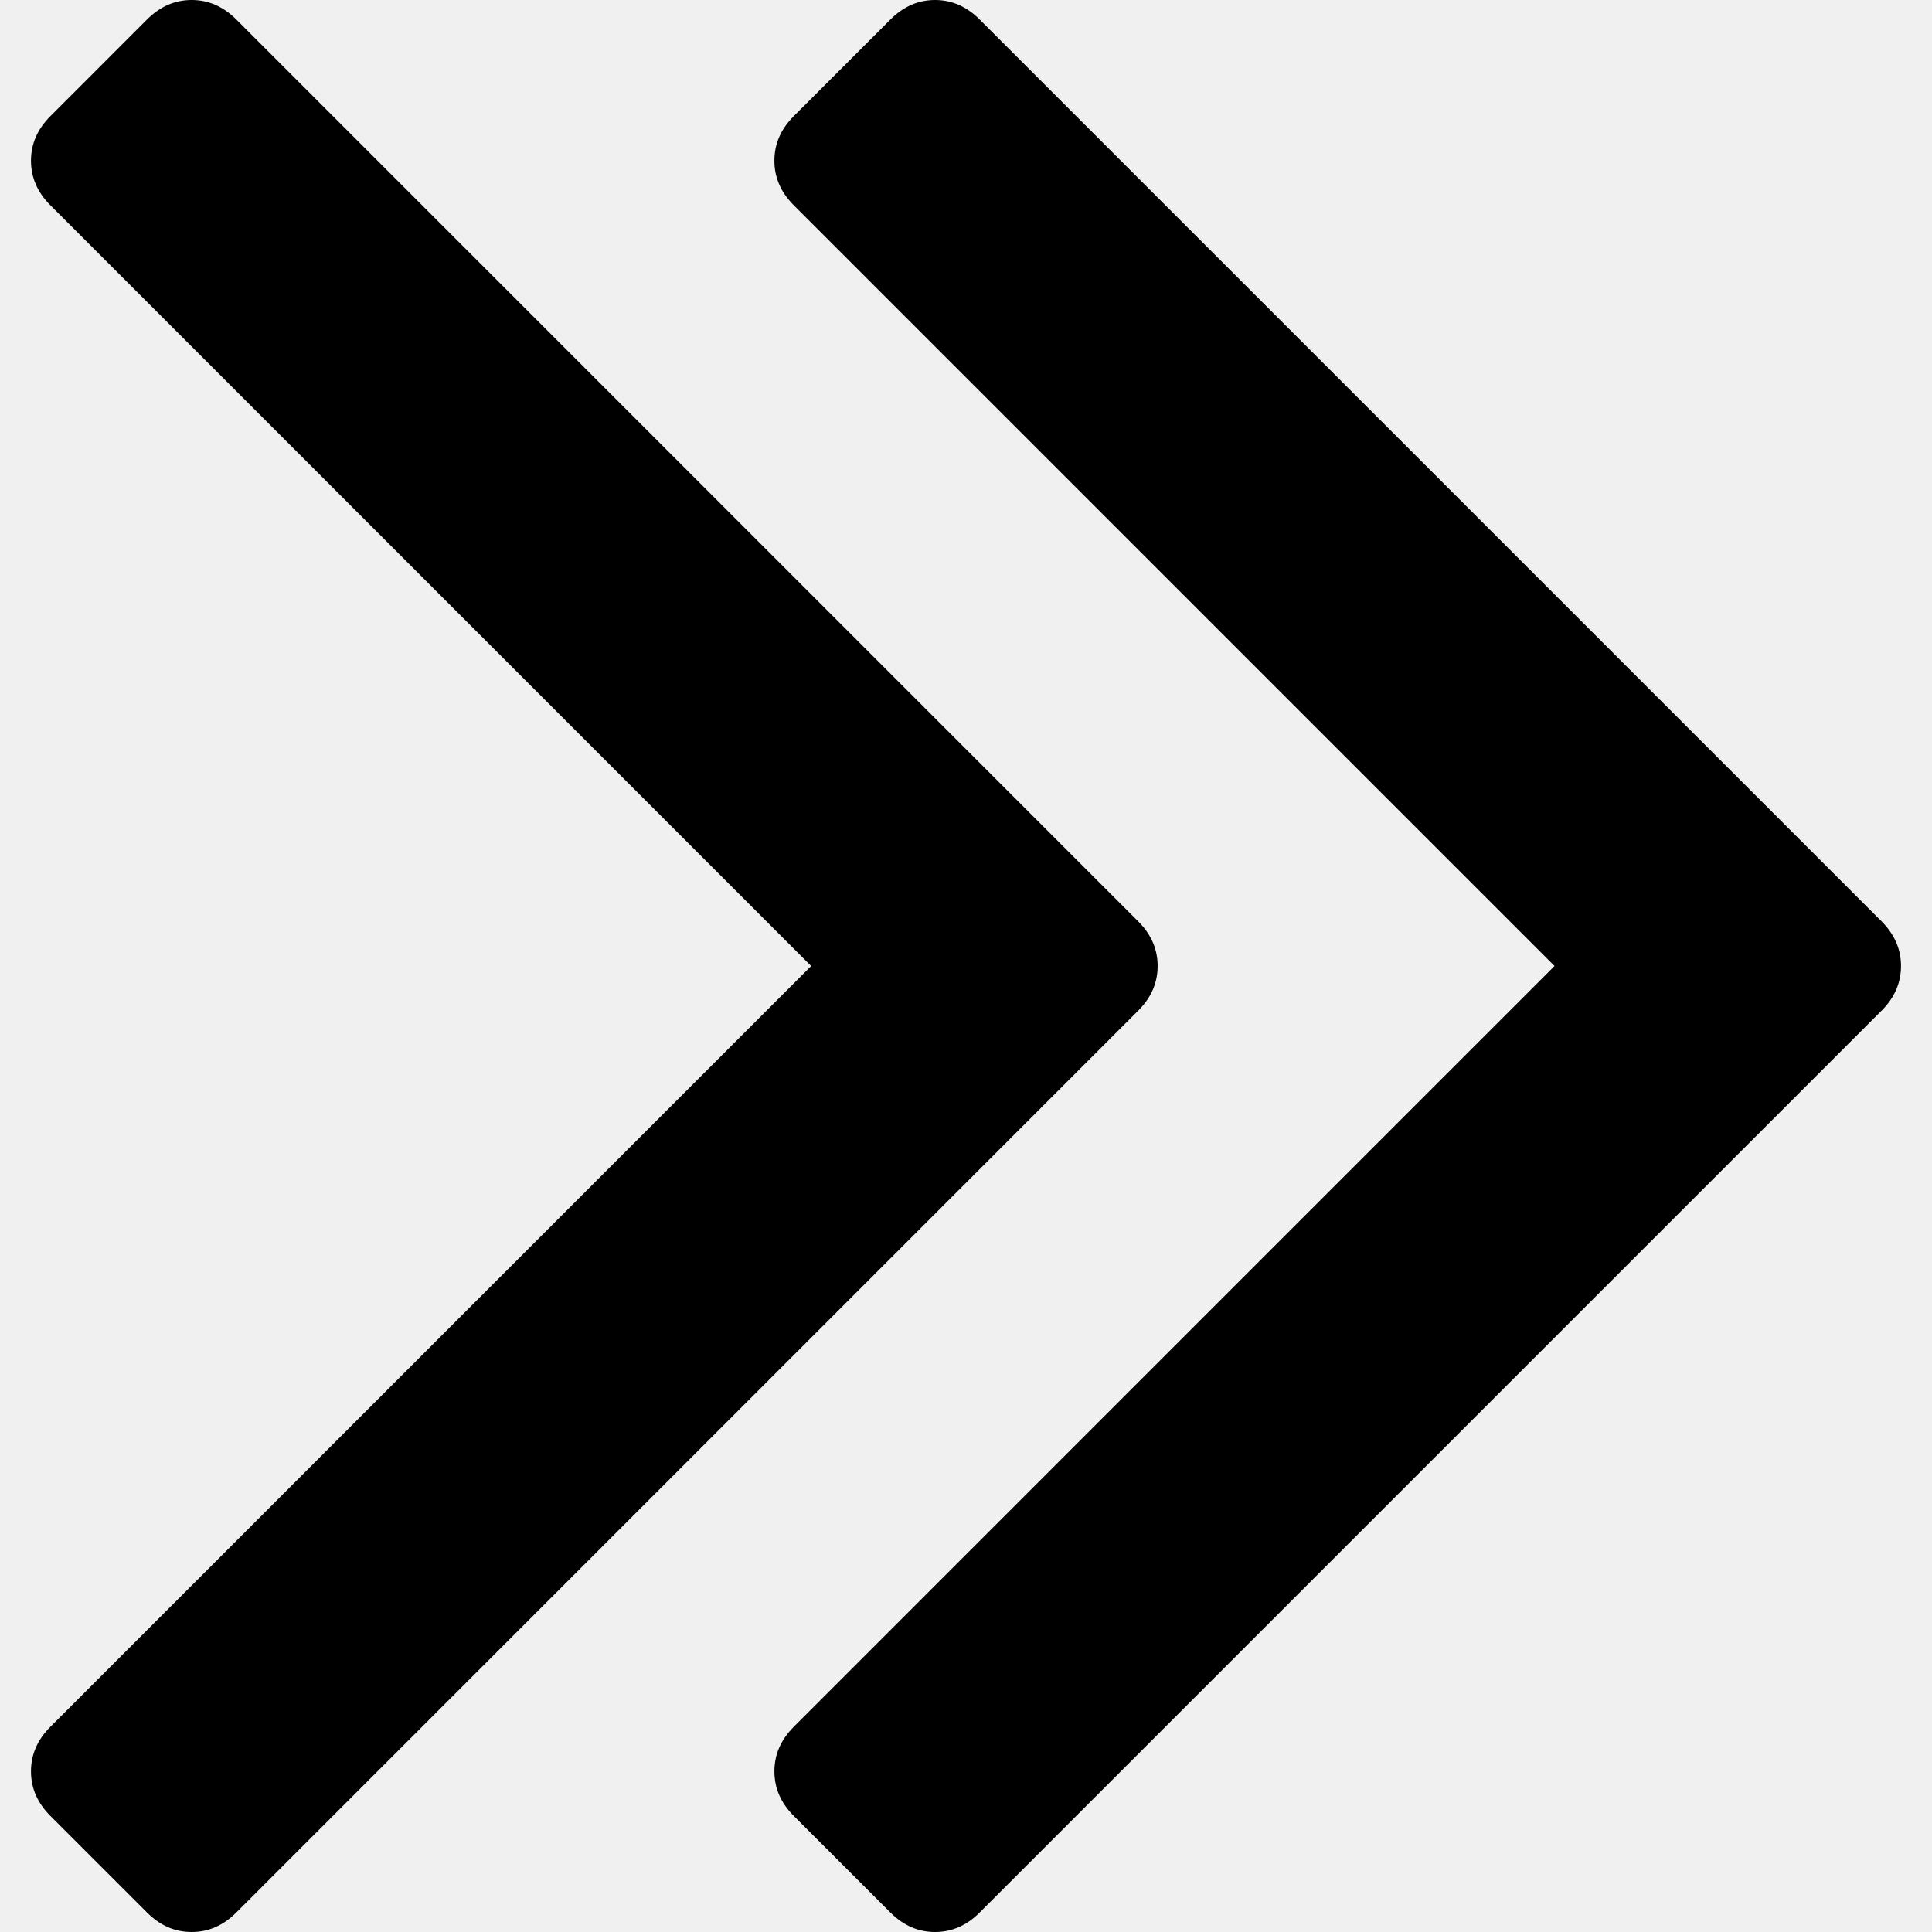
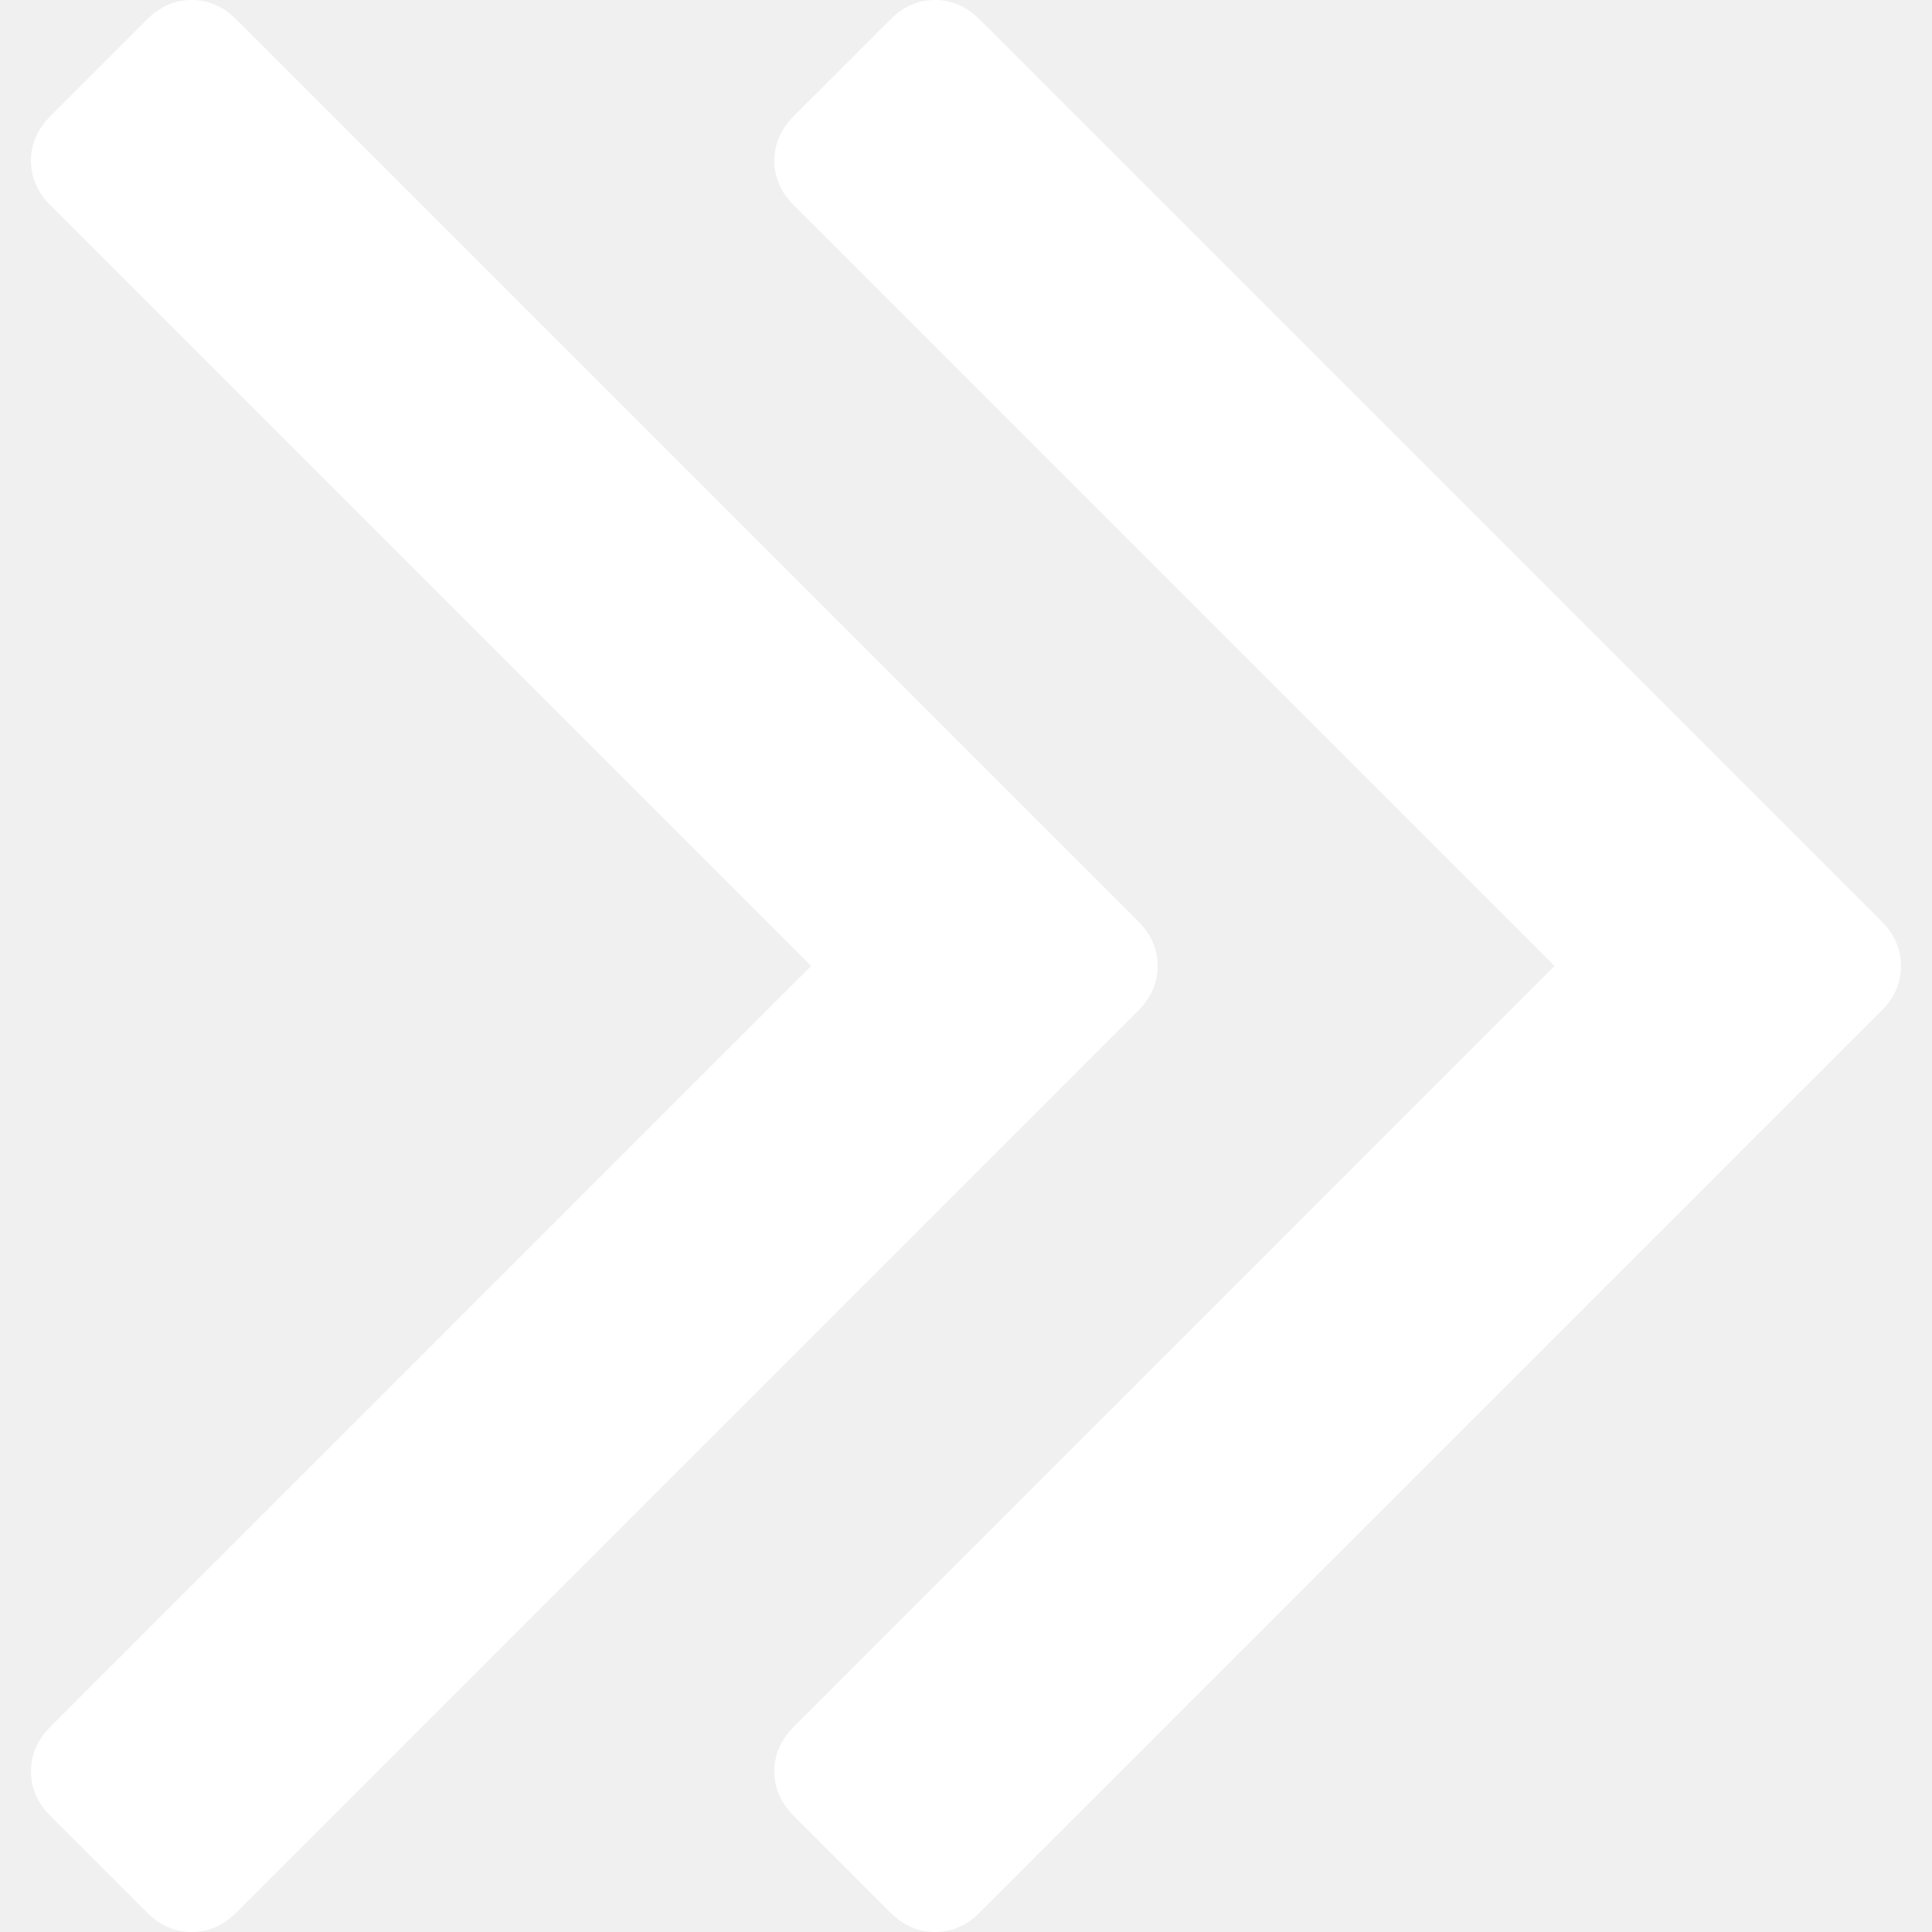
- <svg xmlns="http://www.w3.org/2000/svg" version="1.1" id="Capa_1" x="0px" y="0px" width="284.936px" height="284.936px" viewBox="0 0 284.936 284.936" style="enable-background:new 0 0 284.936 284.936;" xml:space="preserve">
+ <svg xmlns="http://www.w3.org/2000/svg" version="1.1" id="Capa_1" x="0px" y="0px" width="512px" height="512px" viewBox="0 0 284.936 284.936" style="enable-background:new 0 0 284.936 284.936;" xml:space="preserve">
  <g>
    <g>
-       <path d="M277.515,135.9L144.464,2.857C142.565,0.955,140.375,0,137.9,0c-2.472,0-4.659,0.955-6.562,2.857l-14.277,14.275    c-1.903,1.903-2.853,4.089-2.853,6.567c0,2.478,0.95,4.664,2.853,6.567l112.207,112.204L117.062,254.677    c-1.903,1.903-2.853,4.093-2.853,6.564c0,2.477,0.95,4.667,2.853,6.57l14.277,14.271c1.902,1.905,4.089,2.854,6.562,2.854    c2.478,0,4.665-0.951,6.563-2.854l133.051-133.044c1.902-1.902,2.851-4.093,2.851-6.567S279.417,137.807,277.515,135.9z" />
-       <path d="M170.732,142.471c0-2.474-0.947-4.665-2.857-6.571L34.833,2.857C32.931,0.955,30.741,0,28.267,0s-4.665,0.955-6.567,2.857    L7.426,17.133C5.52,19.036,4.57,21.222,4.57,23.7c0,2.478,0.95,4.664,2.856,6.567L119.63,142.471L7.426,254.677    c-1.906,1.903-2.856,4.093-2.856,6.564c0,2.477,0.95,4.667,2.856,6.57l14.273,14.271c1.903,1.905,4.093,2.854,6.567,2.854    s4.664-0.951,6.567-2.854l133.042-133.044C169.785,147.136,170.732,144.945,170.732,142.471z" />
+       <path d="M277.515,135.9L144.464,2.857C142.565,0.955,140.375,0,137.9,0c-2.472,0-4.659,0.955-6.562,2.857l-14.277,14.275    c-1.903,1.903-2.853,4.089-2.853,6.567c0,2.478,0.95,4.664,2.853,6.567l112.207,112.204L117.062,254.677    c-1.903,1.903-2.853,4.093-2.853,6.564c0,2.477,0.95,4.667,2.853,6.57l14.277,14.271c1.902,1.905,4.089,2.854,6.562,2.854    c2.478,0,4.665-0.951,6.563-2.854l133.051-133.044c1.902-1.902,2.851-4.093,2.851-6.567S279.417,137.807,277.515,135.9z" fill="#FFFFFF" />
+       <path d="M170.732,142.471c0-2.474-0.947-4.665-2.857-6.571L34.833,2.857C32.931,0.955,30.741,0,28.267,0s-4.665,0.955-6.567,2.857    L7.426,17.133C5.52,19.036,4.57,21.222,4.57,23.7c0,2.478,0.95,4.664,2.856,6.567L119.63,142.471L7.426,254.677    c-1.906,1.903-2.856,4.093-2.856,6.564c0,2.477,0.95,4.667,2.856,6.57l14.273,14.271c1.903,1.905,4.093,2.854,6.567,2.854    s4.664-0.951,6.567-2.854l133.042-133.044C169.785,147.136,170.732,144.945,170.732,142.471z" fill="#FFFFFF" />
    </g>
  </g>
  <g>
</g>
  <g>
</g>
  <g>
</g>
  <g>
</g>
  <g>
</g>
  <g>
</g>
  <g>
</g>
  <g>
</g>
  <g>
</g>
  <g>
</g>
  <g>
</g>
  <g>
</g>
  <g>
</g>
  <g>
</g>
  <g>
</g>
</svg>
